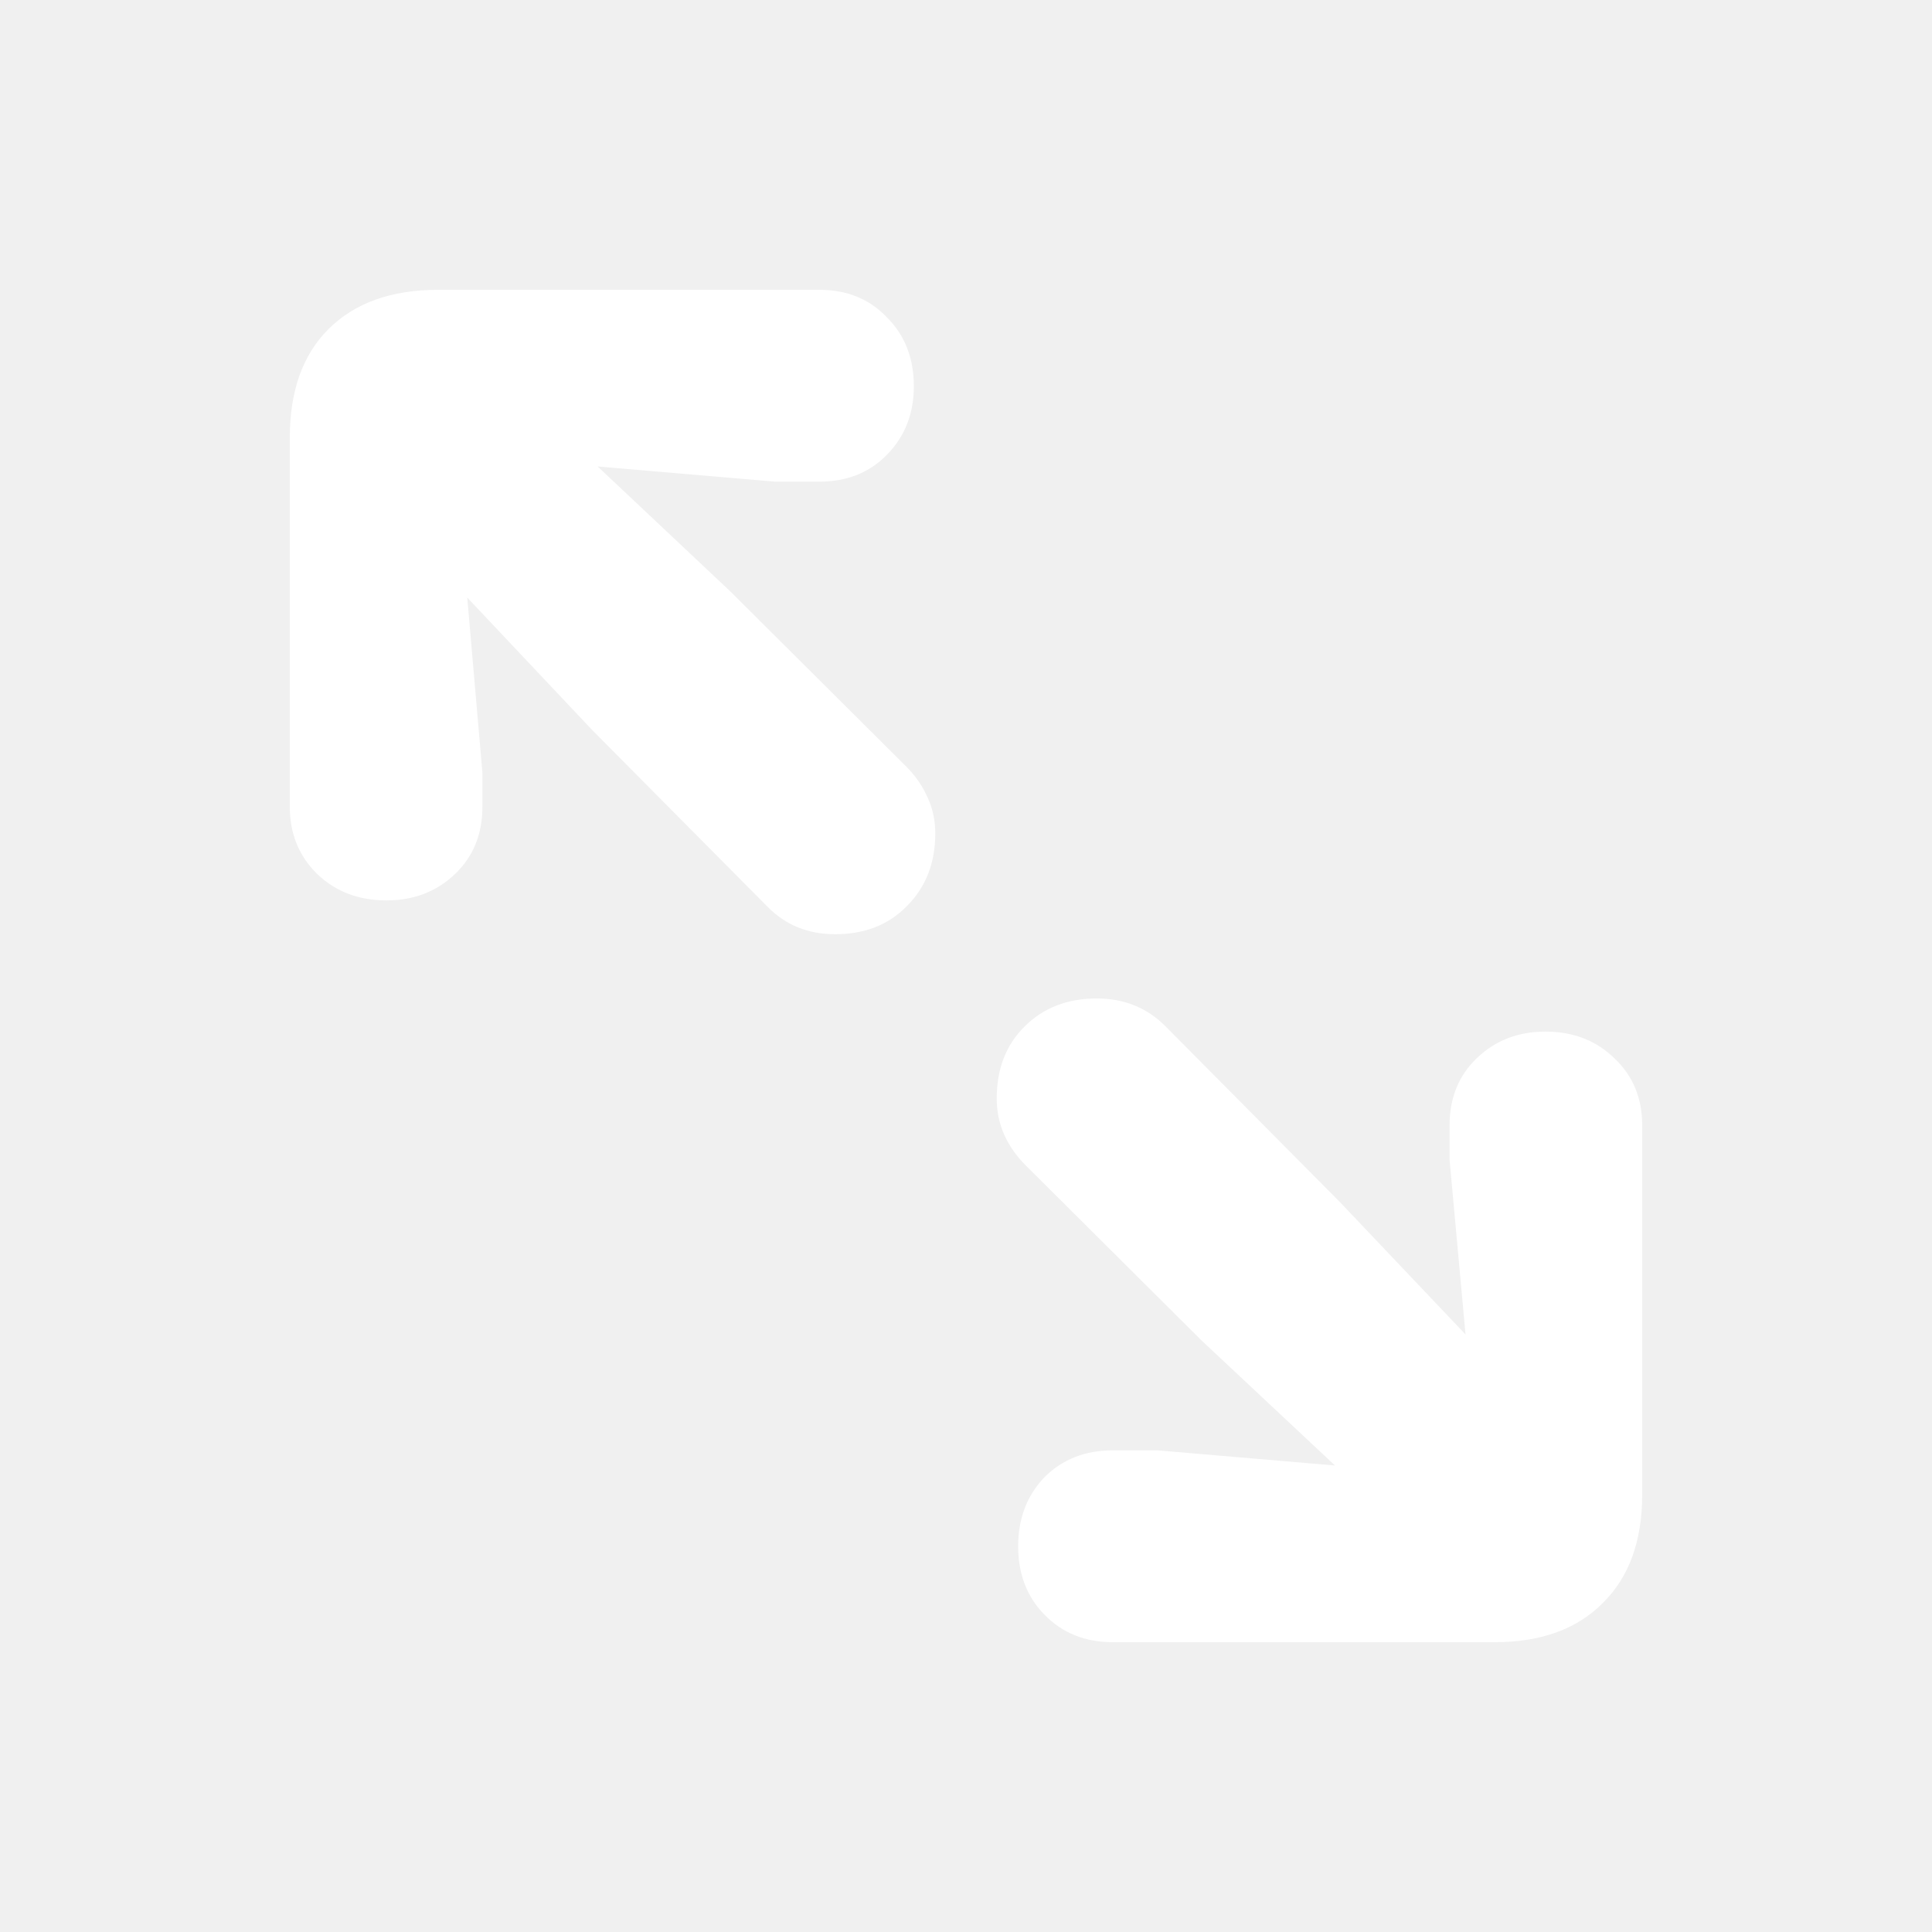
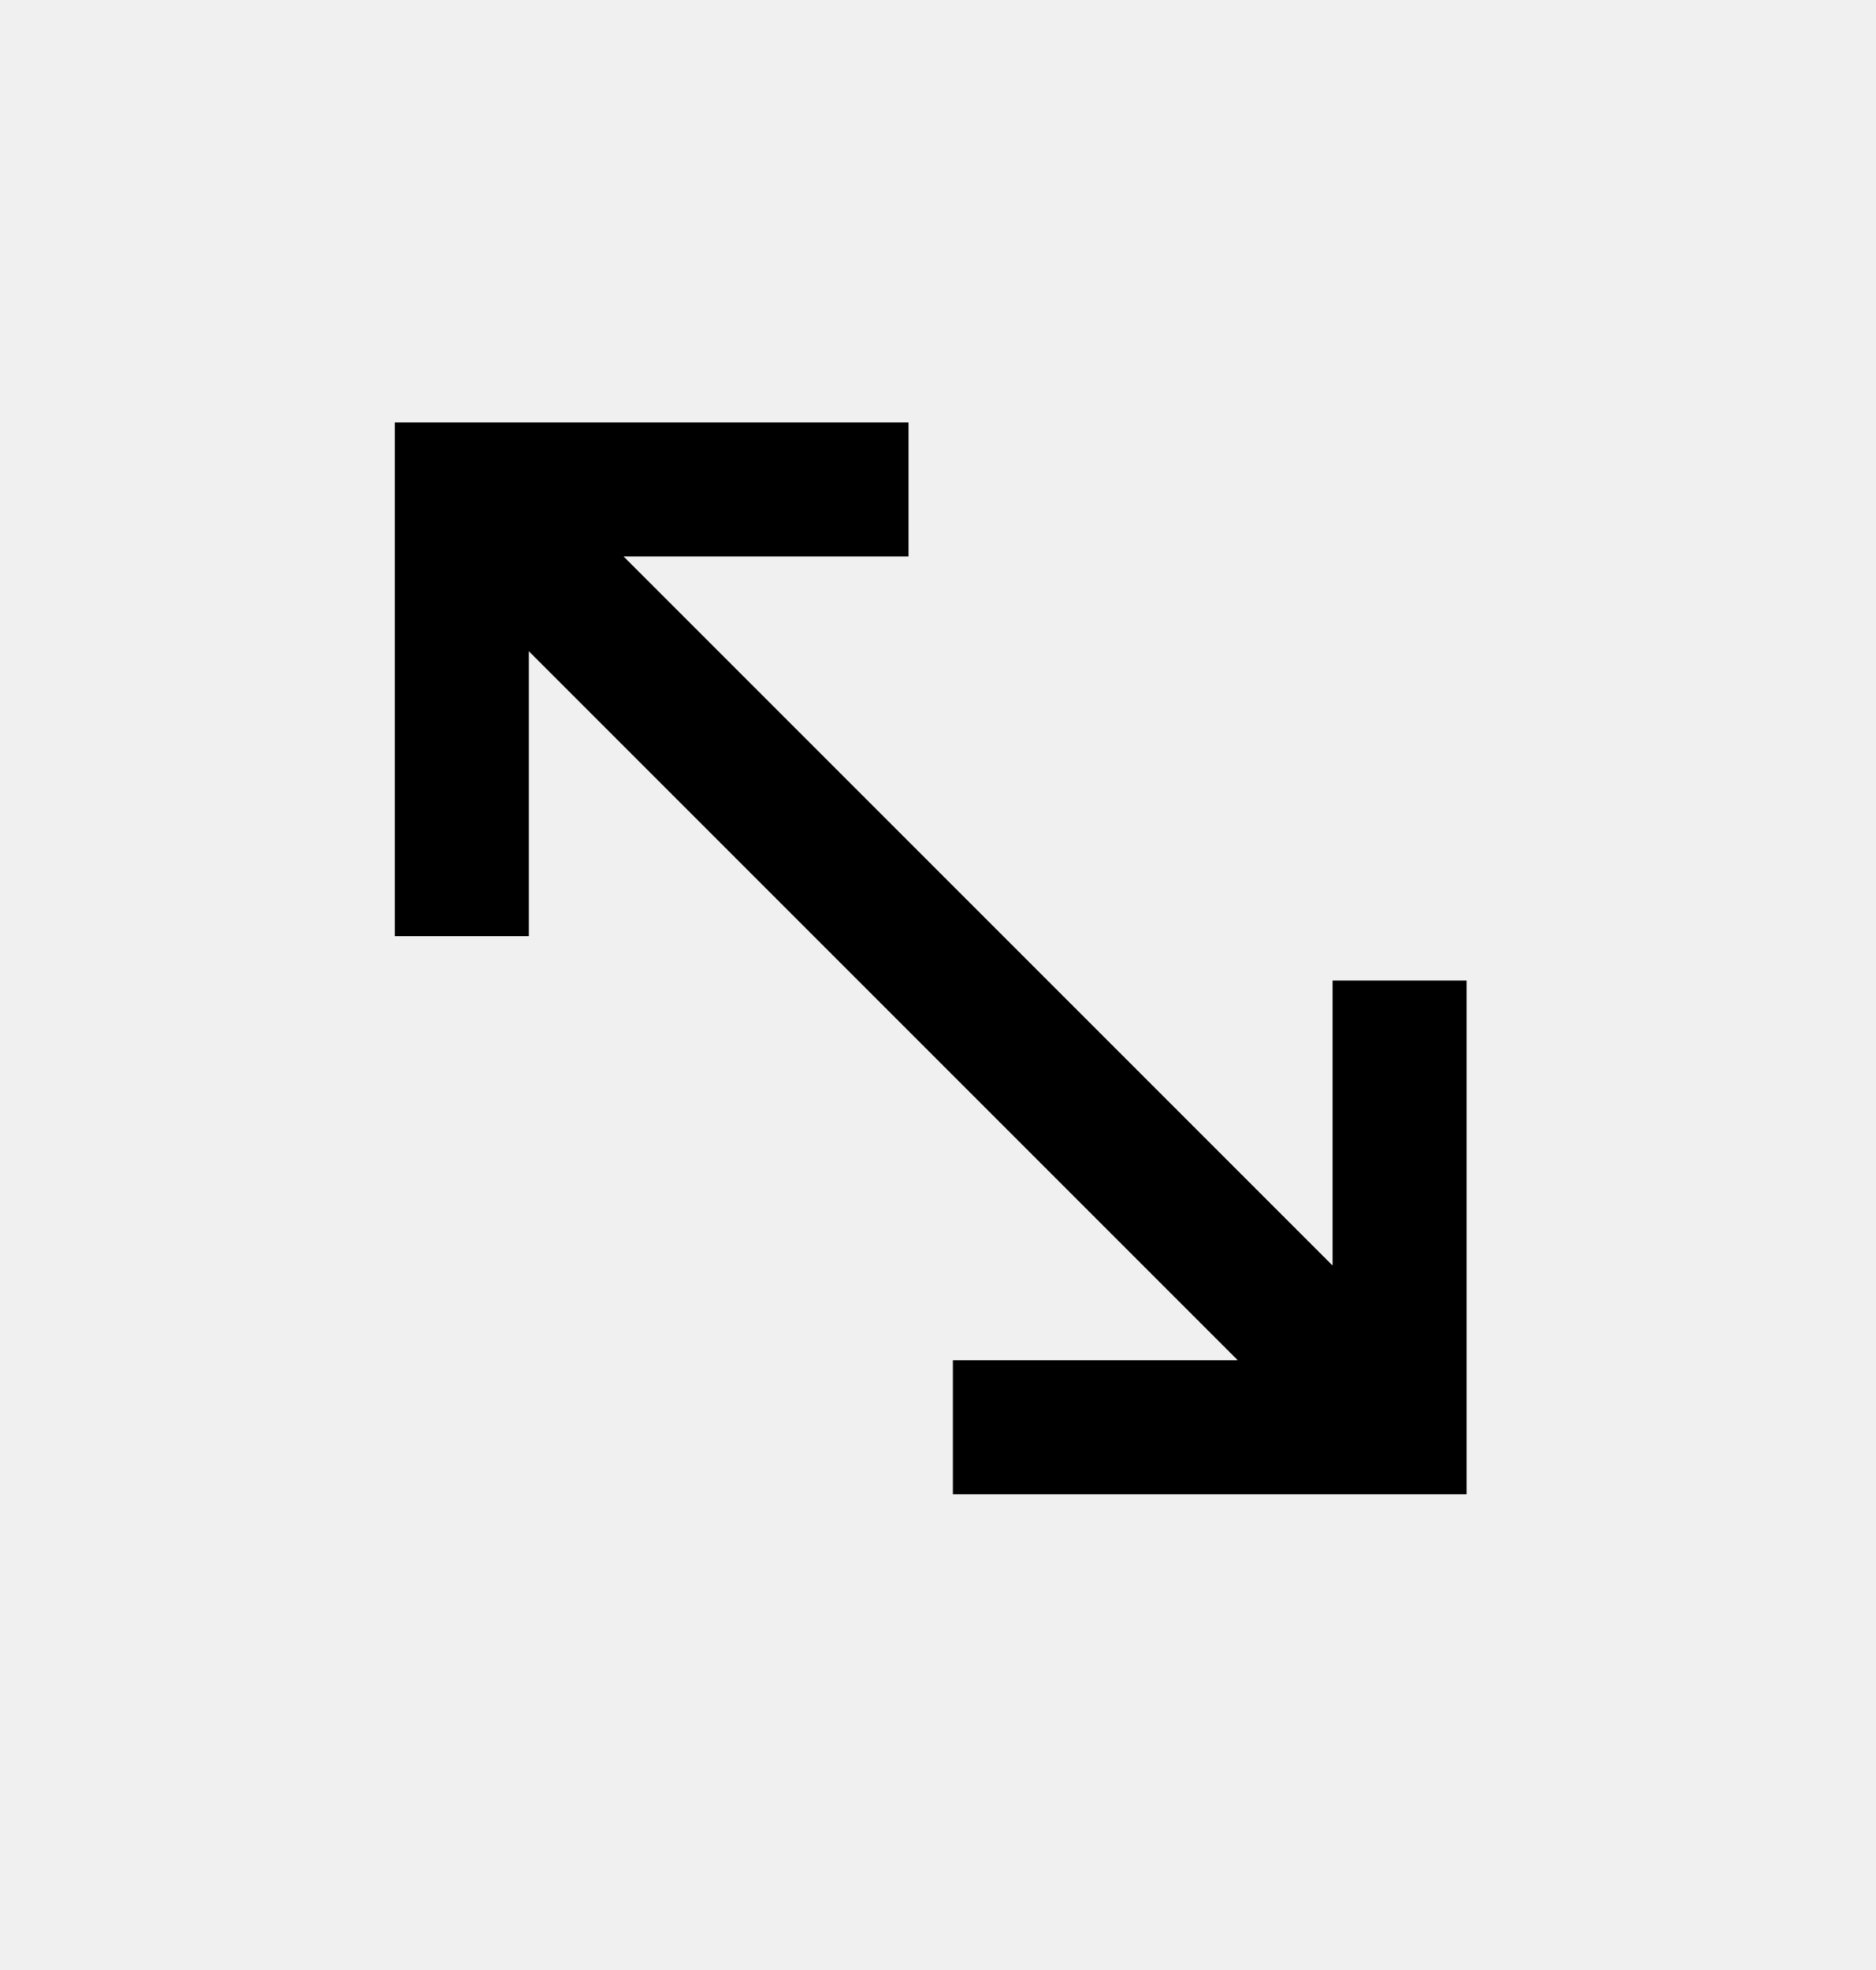
- <svg xmlns="http://www.w3.org/2000/svg" width="20" height="20" viewBox="0 0 20 20" fill="none">
-   <path d="M4.001 9.321C4.282 9.321 4.517 9.231 4.708 9.05C4.899 8.869 4.994 8.636 4.994 8.35V8L4.837 6.186L6.13 7.557L7.945 9.386C8.131 9.576 8.365 9.671 8.646 9.671C8.951 9.671 9.198 9.574 9.389 9.379C9.584 9.183 9.682 8.933 9.682 8.629C9.682 8.495 9.656 8.371 9.603 8.257C9.551 8.138 9.477 8.031 9.382 7.936L7.559 6.121L6.187 4.829L8.024 4.986H8.481C8.767 4.986 9.001 4.893 9.182 4.707C9.368 4.517 9.46 4.281 9.46 4C9.46 3.71 9.368 3.471 9.182 3.286C9.001 3.095 8.767 3 8.481 3H4.537C4.051 3 3.672 3.136 3.4 3.407C3.133 3.674 3 4.048 3 4.529V8.35C3 8.631 3.095 8.864 3.286 9.05C3.476 9.231 3.715 9.321 4.001 9.321ZM11.519 17H15.471C15.952 17 16.326 16.864 16.593 16.593C16.864 16.326 17 15.952 17 15.471V11.65C17 11.369 16.905 11.138 16.714 10.957C16.524 10.771 16.285 10.679 15.999 10.679C15.718 10.679 15.483 10.769 15.292 10.95C15.101 11.131 15.006 11.364 15.006 11.65V12.007L15.171 13.814L13.87 12.443L12.062 10.621C11.871 10.431 11.635 10.336 11.354 10.336C11.049 10.336 10.799 10.433 10.604 10.629C10.413 10.819 10.318 11.067 10.318 11.371C10.318 11.505 10.344 11.631 10.397 11.75C10.449 11.864 10.523 11.969 10.618 12.064L12.441 13.879L13.82 15.171L11.983 15.014H11.519C11.233 15.014 10.997 15.107 10.811 15.293C10.63 15.483 10.54 15.721 10.54 16.007C10.54 16.293 10.63 16.529 10.811 16.714C10.997 16.905 11.233 17 11.519 17Z" fill="white" />
+ <svg xmlns="http://www.w3.org/2000/svg" width="20" height="21" viewBox="0 0 21 21" fill="none">
+   <path fill-rule="evenodd" clip-rule="evenodd" d="M6.98 5.703L14.917 13.64L14.917 10.45L16.417 10.45L16.417 15.139L16.417 16.2L15.356 16.2L15.356 16.2L15.356 16.2L10.667 16.2L10.667 14.7L13.856 14.7L5.92 6.764L5.92 9.953L4.42 9.953L4.42 4.203L10.17 4.203L10.17 5.703L6.98 5.703Z" fill="black" />
</svg>
